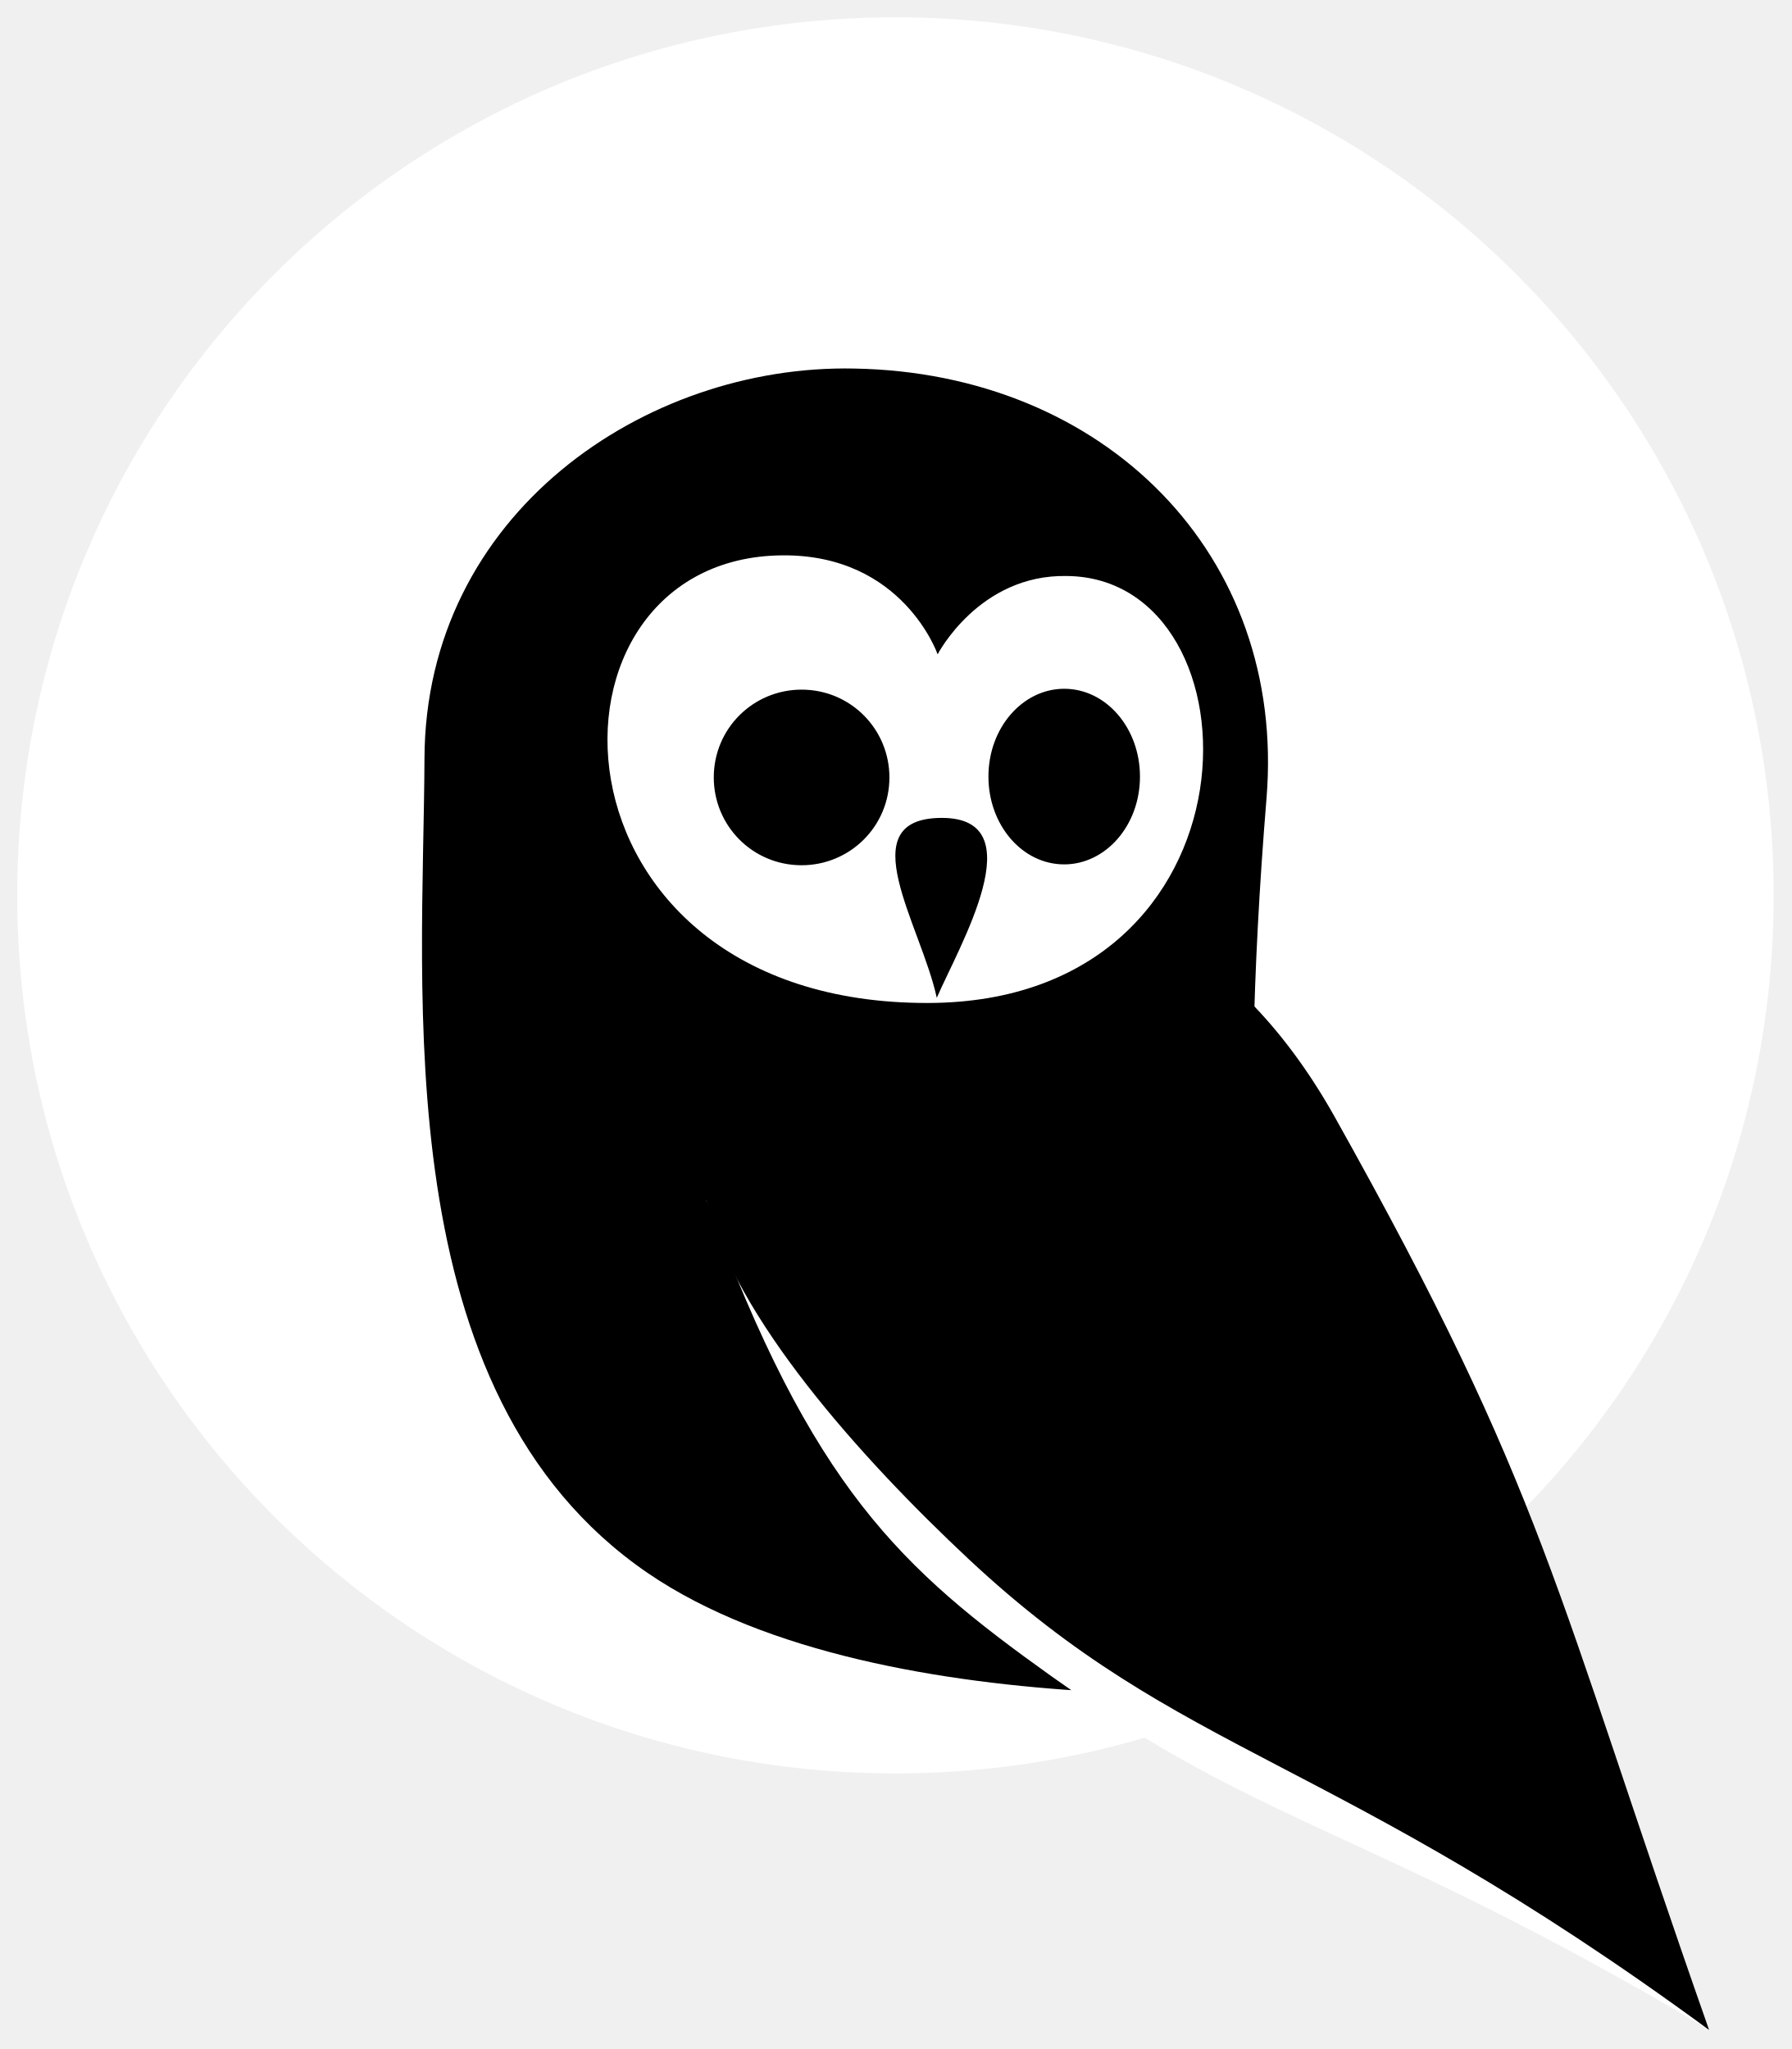
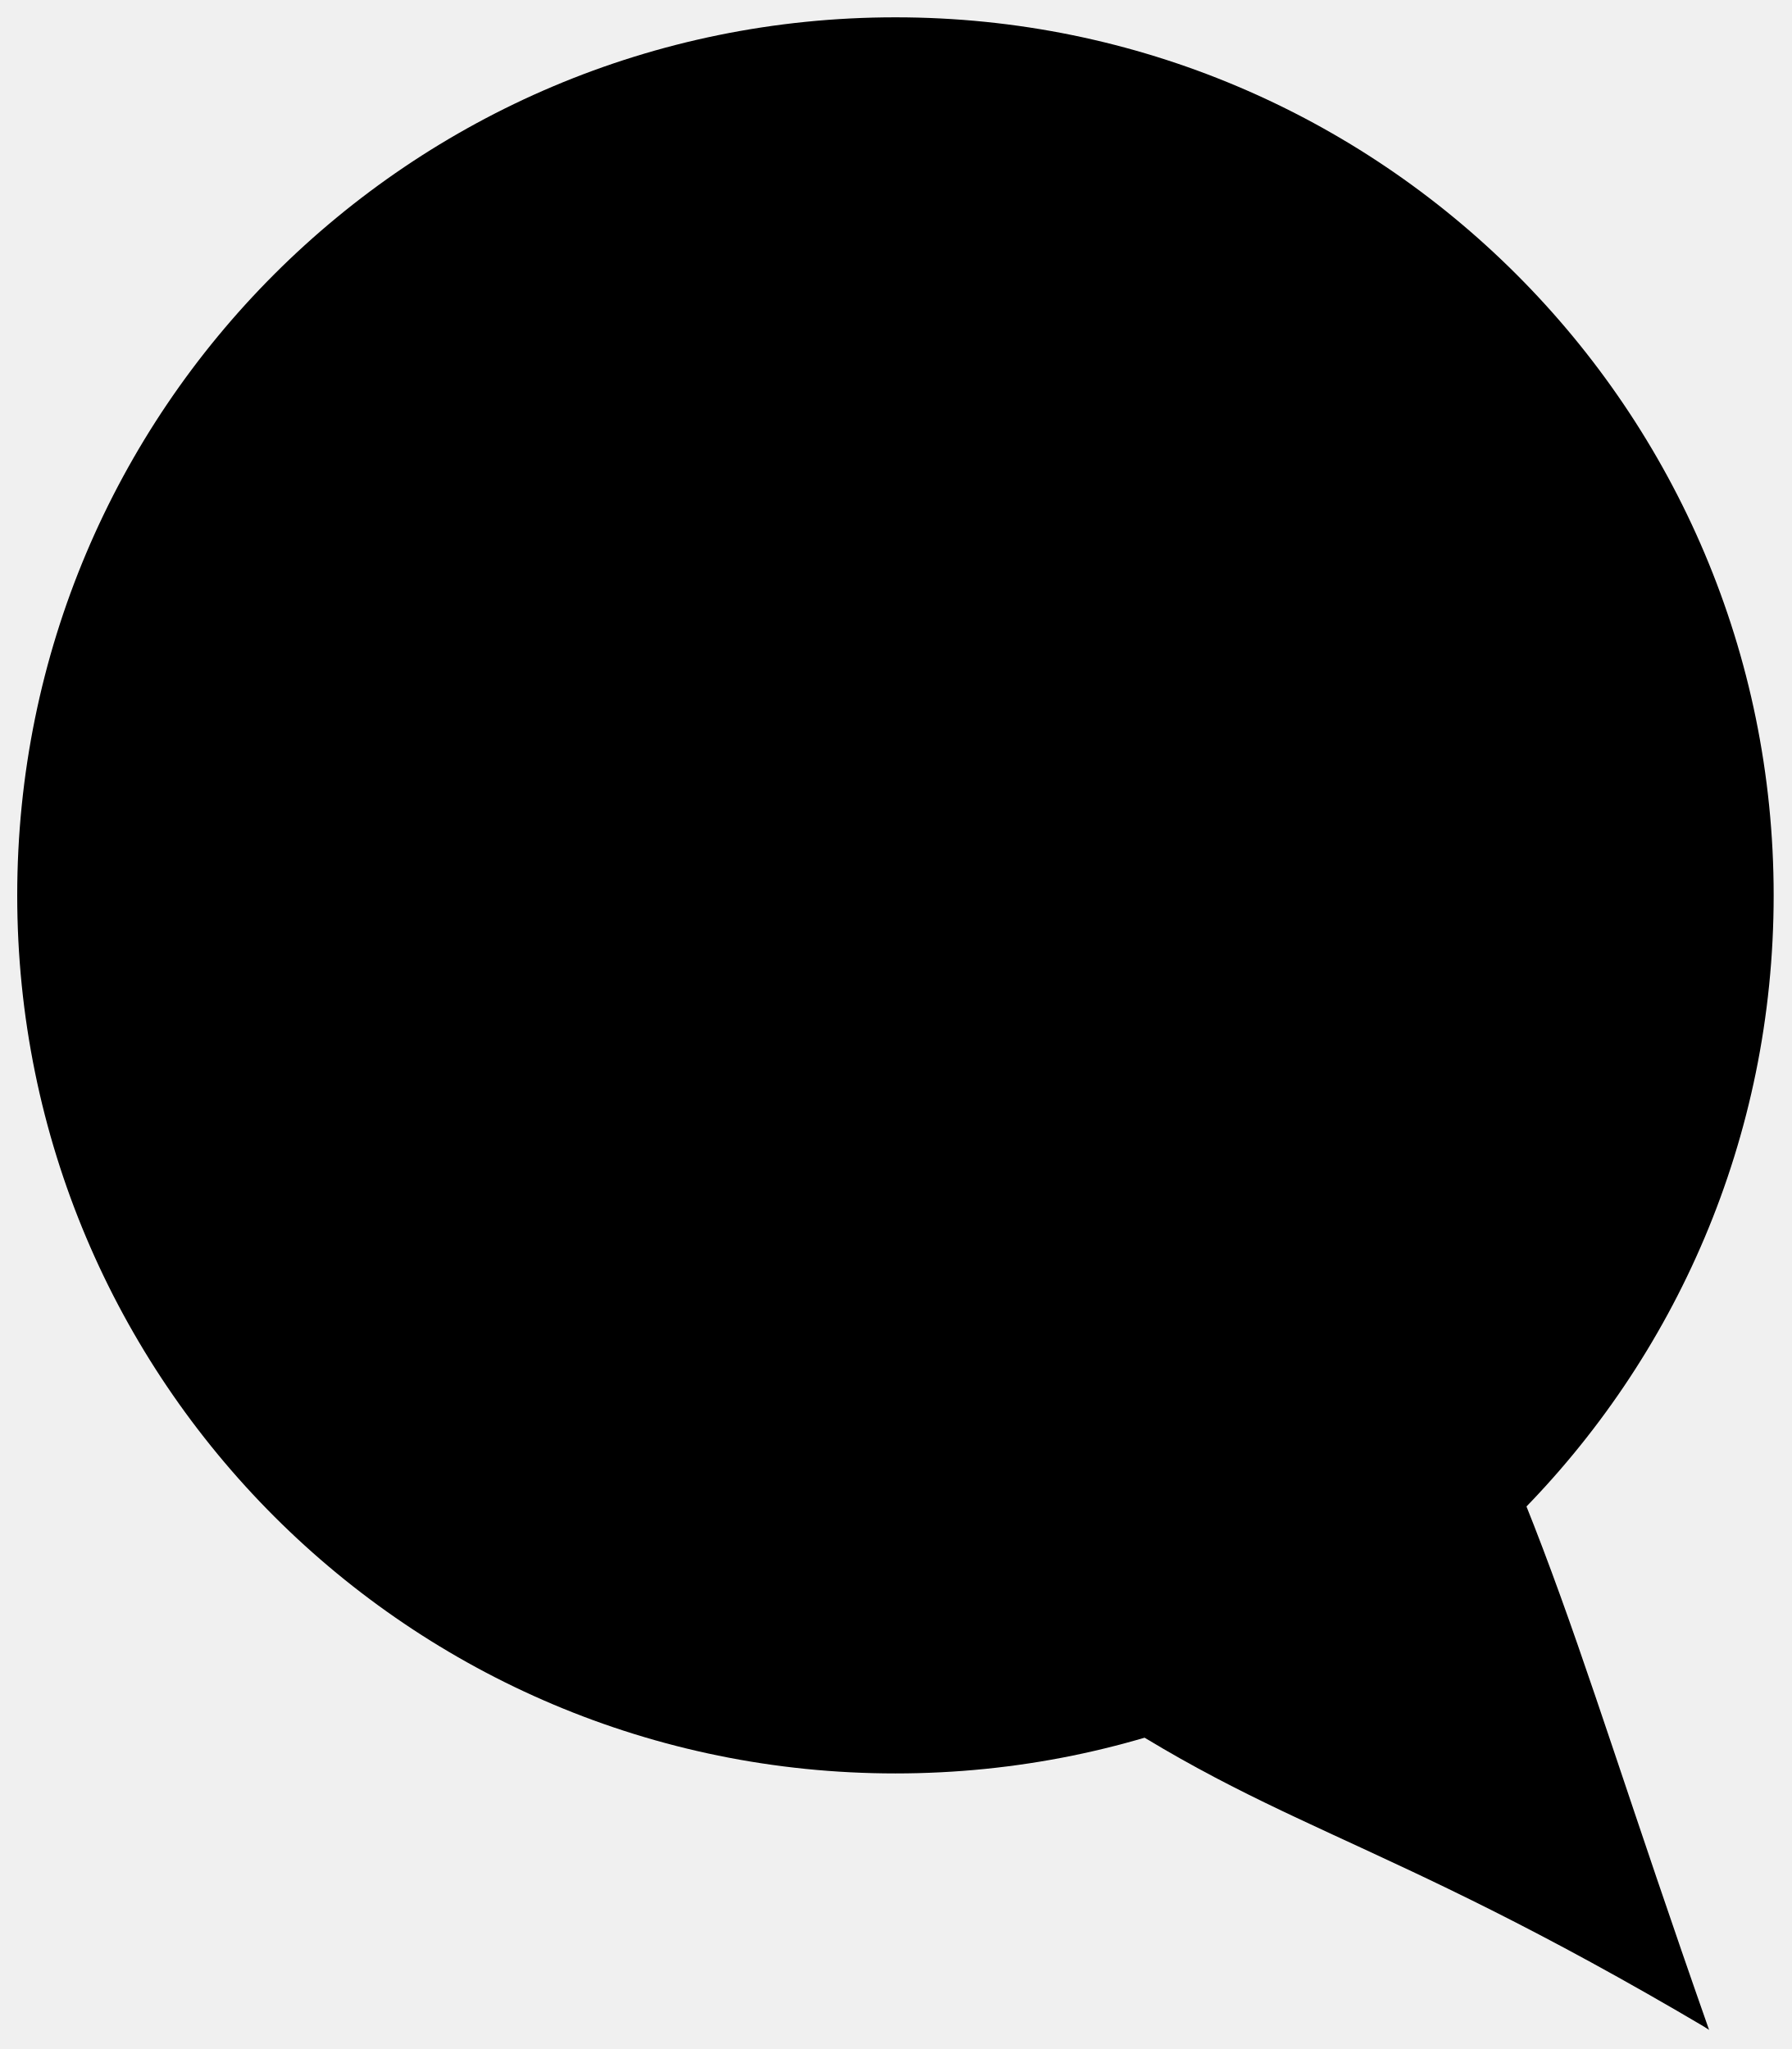
<svg xmlns="http://www.w3.org/2000/svg" width="786.5" height="899.6" viewBox="0 0 208.1 238.0">
-   <path d="M104 2C47.6 2 2 47.6 2 104s45.6 102 102 102 102-45.6 102-102S160.3 2 104 2z" fill="#fff" />
+   <path d="M104 2C47.6 2 2 47.6 2 104s45.6 102 102 102 102-45.6 102-102S160.3 2 104 2z" fill="currentColor" />
  <path d="M147.1 92.7c-6.9 83.9 10.8 103.4 10.8 103.4s-55.1 5.5-82.7-13.4c-30.5-20.9-26-67.5-25.9-94.6.1-28.4 25.6-45.8 49.9-45.3 29.1.5 50.2 21.6 47.9 49.9z" />
-   <path d="M82.1 139.5c12.2 33.3 22.5 42.7 40.0 55.2 25.3 18.0 36.6 17.5 76.3 41.0-38.3-36.0-85.6-50.6-116.4-96.3z" fill="#fff" />
+   <path d="M82.1 139.5c12.2 33.3 22.5 42.7 40.0 55.2 25.3 18.0 36.6 17.5 76.3 41.0-38.3-36.0-85.6-50.6-116.4-96.3z" fill="currentColor" />
  <path d="M82.1 139.5c3 13.3 17.9 29.9 30.4 41.6 24.8 23.2 42 22.4 86 54.7-18.2-51.8-18.8-62-43.5-106.1-24.7-44-67.6-20.3-67.6-20.3S79 126 82.1 139.3z" />
-   <path d="M108.9 76s-4-11.6-18-11.5c-30 .2-28.8 52.1 16.9 52 39.6-.1 39.2-49.4 16.1-49.6-10.2-.2-15 9.1-15 9.1z" fill="#fff" />
+   <path d="M108.9 76s-4-11.6-18-11.5c-30 .2-28.8 52.1 16.9 52 39.6-.1 39.2-49.4 16.1-49.6-10.2-.2-15 9.1-15 9.1z" fill="currentColor" />
  <path d="M109.4 95c10.8 0 2 14.9-.6 20.9-1.8-8.4-10.2-20.9.6-20.9zM93.1 80.1c-5.6 0-10.2 4.5-10.2 10.2 0 5.6 4.5 10.2 10.2 10.2 5.6 0 10.2-4.5 10.2-10.2 0-5.6-4.5-10.2-10.2-10.2zm30.5-.1c-4.8 0-8.8 4.5-8.8 10.2 0 5.6 3.9 10.2 8.8 10.2 4.8 0 8.8-4.5 8.8-10.2 0-5.6-3.9-10.2-8.8-10.2z" />
</svg>
